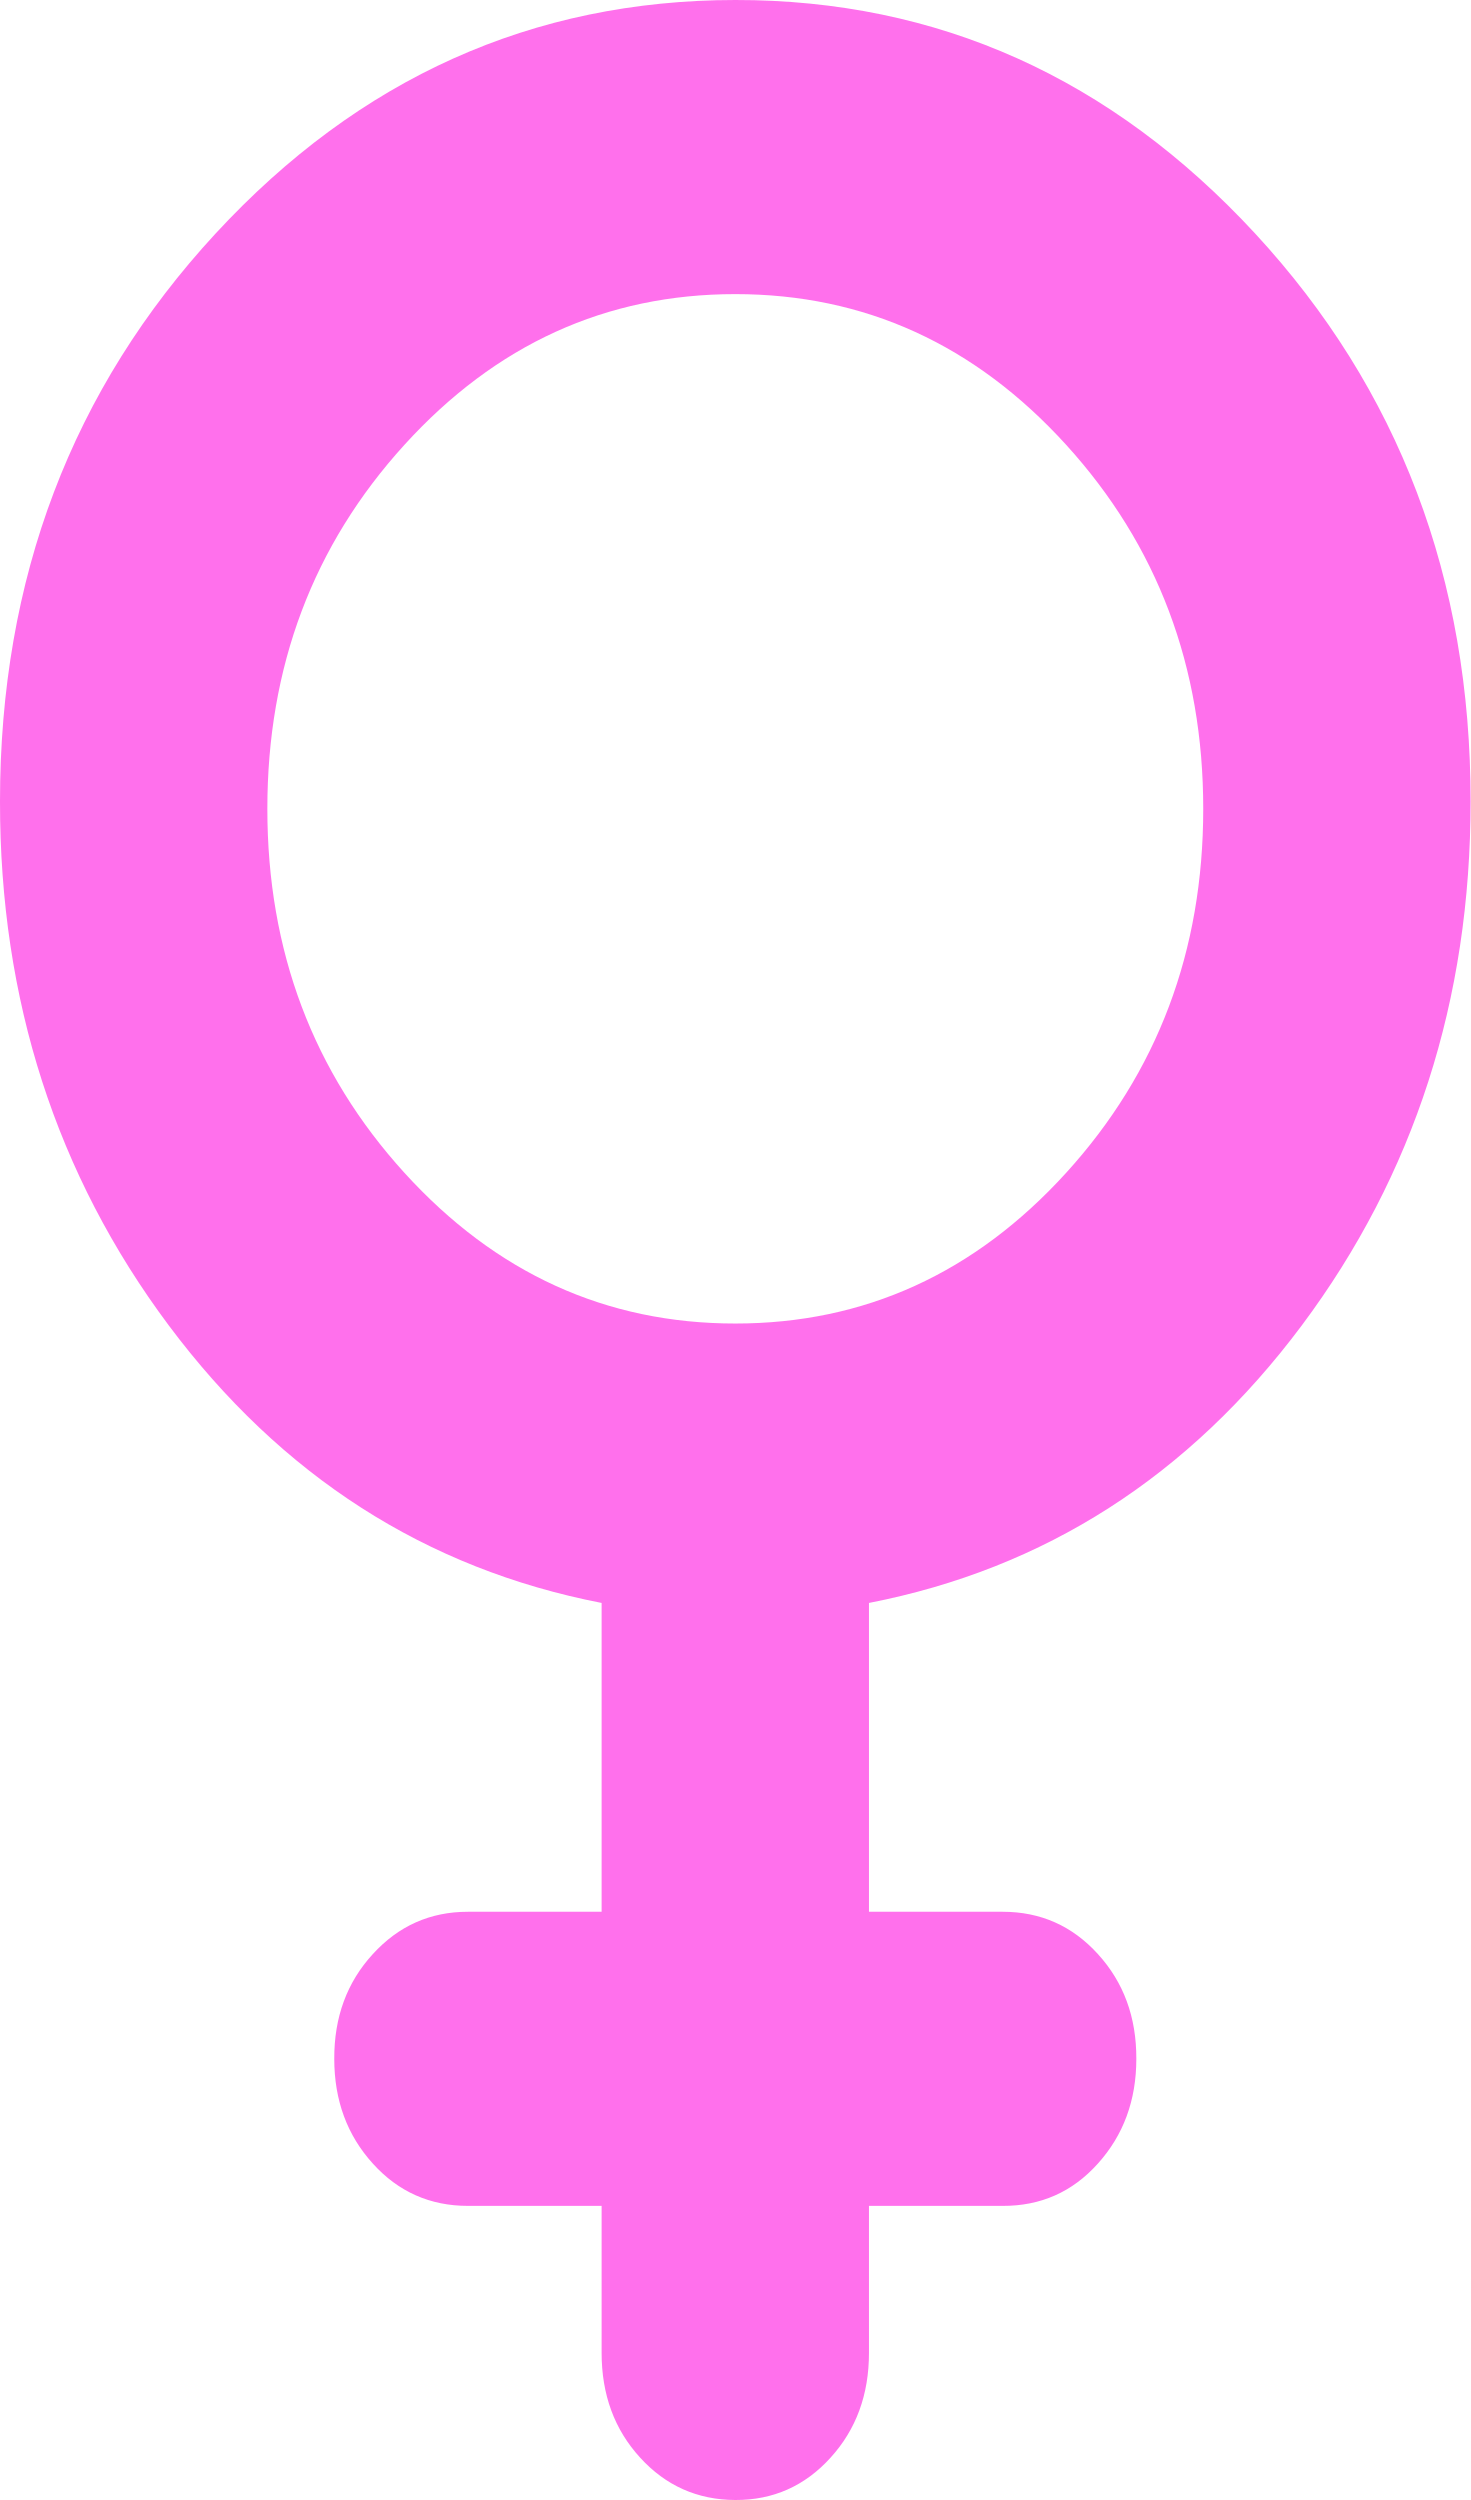
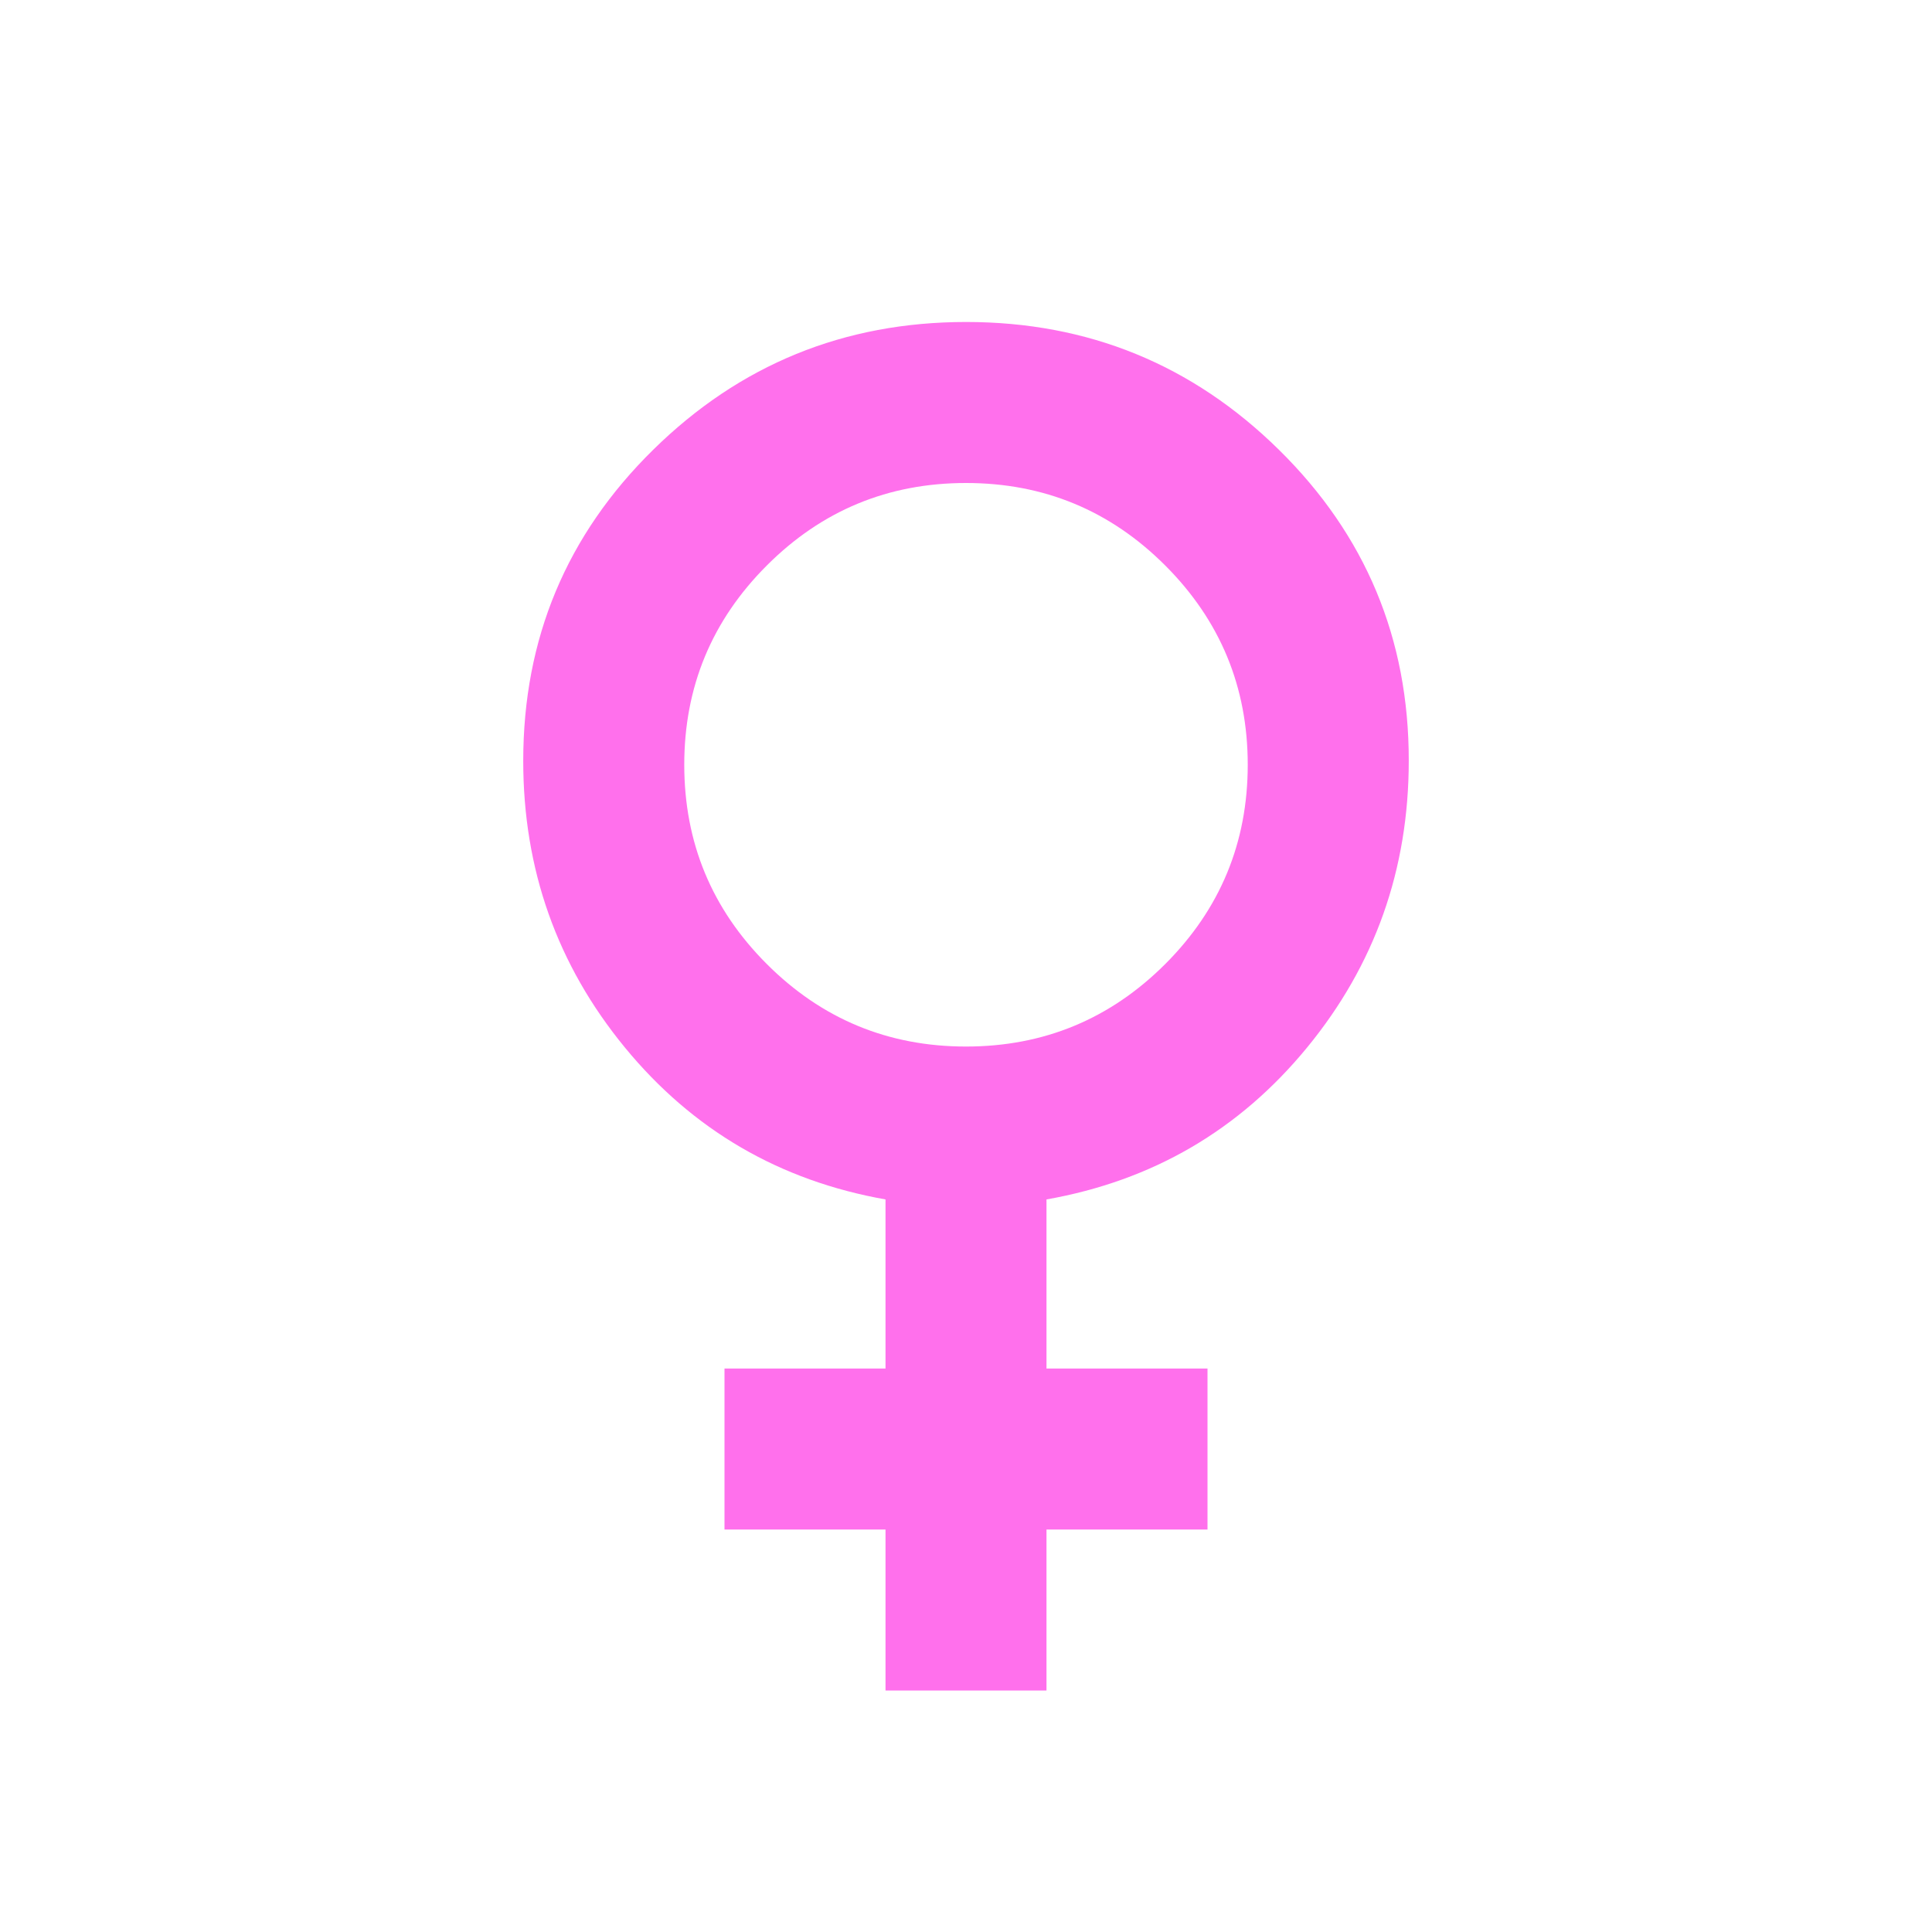
- <svg xmlns="http://www.w3.org/2000/svg" width="10" height="17" viewBox="0 0 10 17" fill="none">
-   <path d="M4.091 15H3.182C2.924 15 2.708 14.904 2.535 14.712C2.361 14.52 2.273 14.283 2.273 14C2.272 13.717 2.359 13.48 2.535 13.288C2.71 13.096 2.925 13 3.182 13H4.091V10.9C2.894 10.667 1.913 10.037 1.147 9.012C0.382 7.987 -0.001 6.799 7.19217e-07 5.45C7.19217e-07 3.933 0.489 2.646 1.466 1.588C2.444 0.53 3.622 0.001 5 6.28931e-07C6.378 -0.001 7.556 0.529 8.535 1.588C9.513 2.647 10.001 3.935 10 5.45C10 6.8 9.617 7.988 8.852 9.013C8.086 10.038 7.105 10.667 5.909 10.9V13H6.818C7.076 13 7.292 13.096 7.466 13.288C7.641 13.48 7.728 13.717 7.727 14C7.727 14.283 7.639 14.52 7.465 14.713C7.292 14.906 7.076 15.001 6.818 15H5.909V16C5.909 16.283 5.822 16.521 5.647 16.713C5.473 16.905 5.257 17.001 5 17C4.743 16.999 4.527 16.903 4.353 16.712C4.178 16.521 4.091 16.283 4.091 16V15ZM5 9C5.879 9 6.629 8.658 7.25 7.975C7.871 7.292 8.182 6.467 8.182 5.5C8.182 4.533 7.871 3.708 7.25 3.025C6.629 2.342 5.879 2 5 2C4.121 2 3.371 2.342 2.75 3.025C2.129 3.708 1.818 4.533 1.818 5.5C1.818 6.467 2.129 7.292 2.75 7.975C3.371 8.658 4.121 9 5 9Z" fill="#FF70EC" />
+ <svg xmlns="http://www.w3.org/2000/svg" width="35" height="35" viewBox="0 0 35 35" fill="none">
+   <path d="M16.042 30.625V27.709H13.125V24.792H16.042V21.729C14.122 21.389 12.548 20.471 11.32 18.976C10.092 17.481 9.478 15.749 9.479 13.781C9.479 11.57 10.263 9.692 11.832 8.149C13.4 6.606 15.289 5.834 17.5 5.833C19.711 5.833 21.601 6.604 23.17 8.149C24.739 9.694 25.523 11.572 25.521 13.781C25.521 15.75 24.907 17.482 23.679 18.977C22.451 20.473 20.878 21.39 18.958 21.729V24.792H21.875V27.709H18.958V30.625H16.042ZM17.5 18.959C18.91 18.959 20.113 18.46 21.11 17.464C22.106 16.467 22.604 15.264 22.604 13.854C22.604 12.445 22.106 11.242 21.11 10.245C20.113 9.248 18.91 8.75 17.5 8.75C16.09 8.75 14.887 9.248 13.891 10.245C12.894 11.242 12.396 12.445 12.396 13.854C12.396 15.264 12.894 16.467 13.891 17.464C14.887 18.46 16.09 18.959 17.5 18.959Z" fill="#FF70EC" />
</svg>
